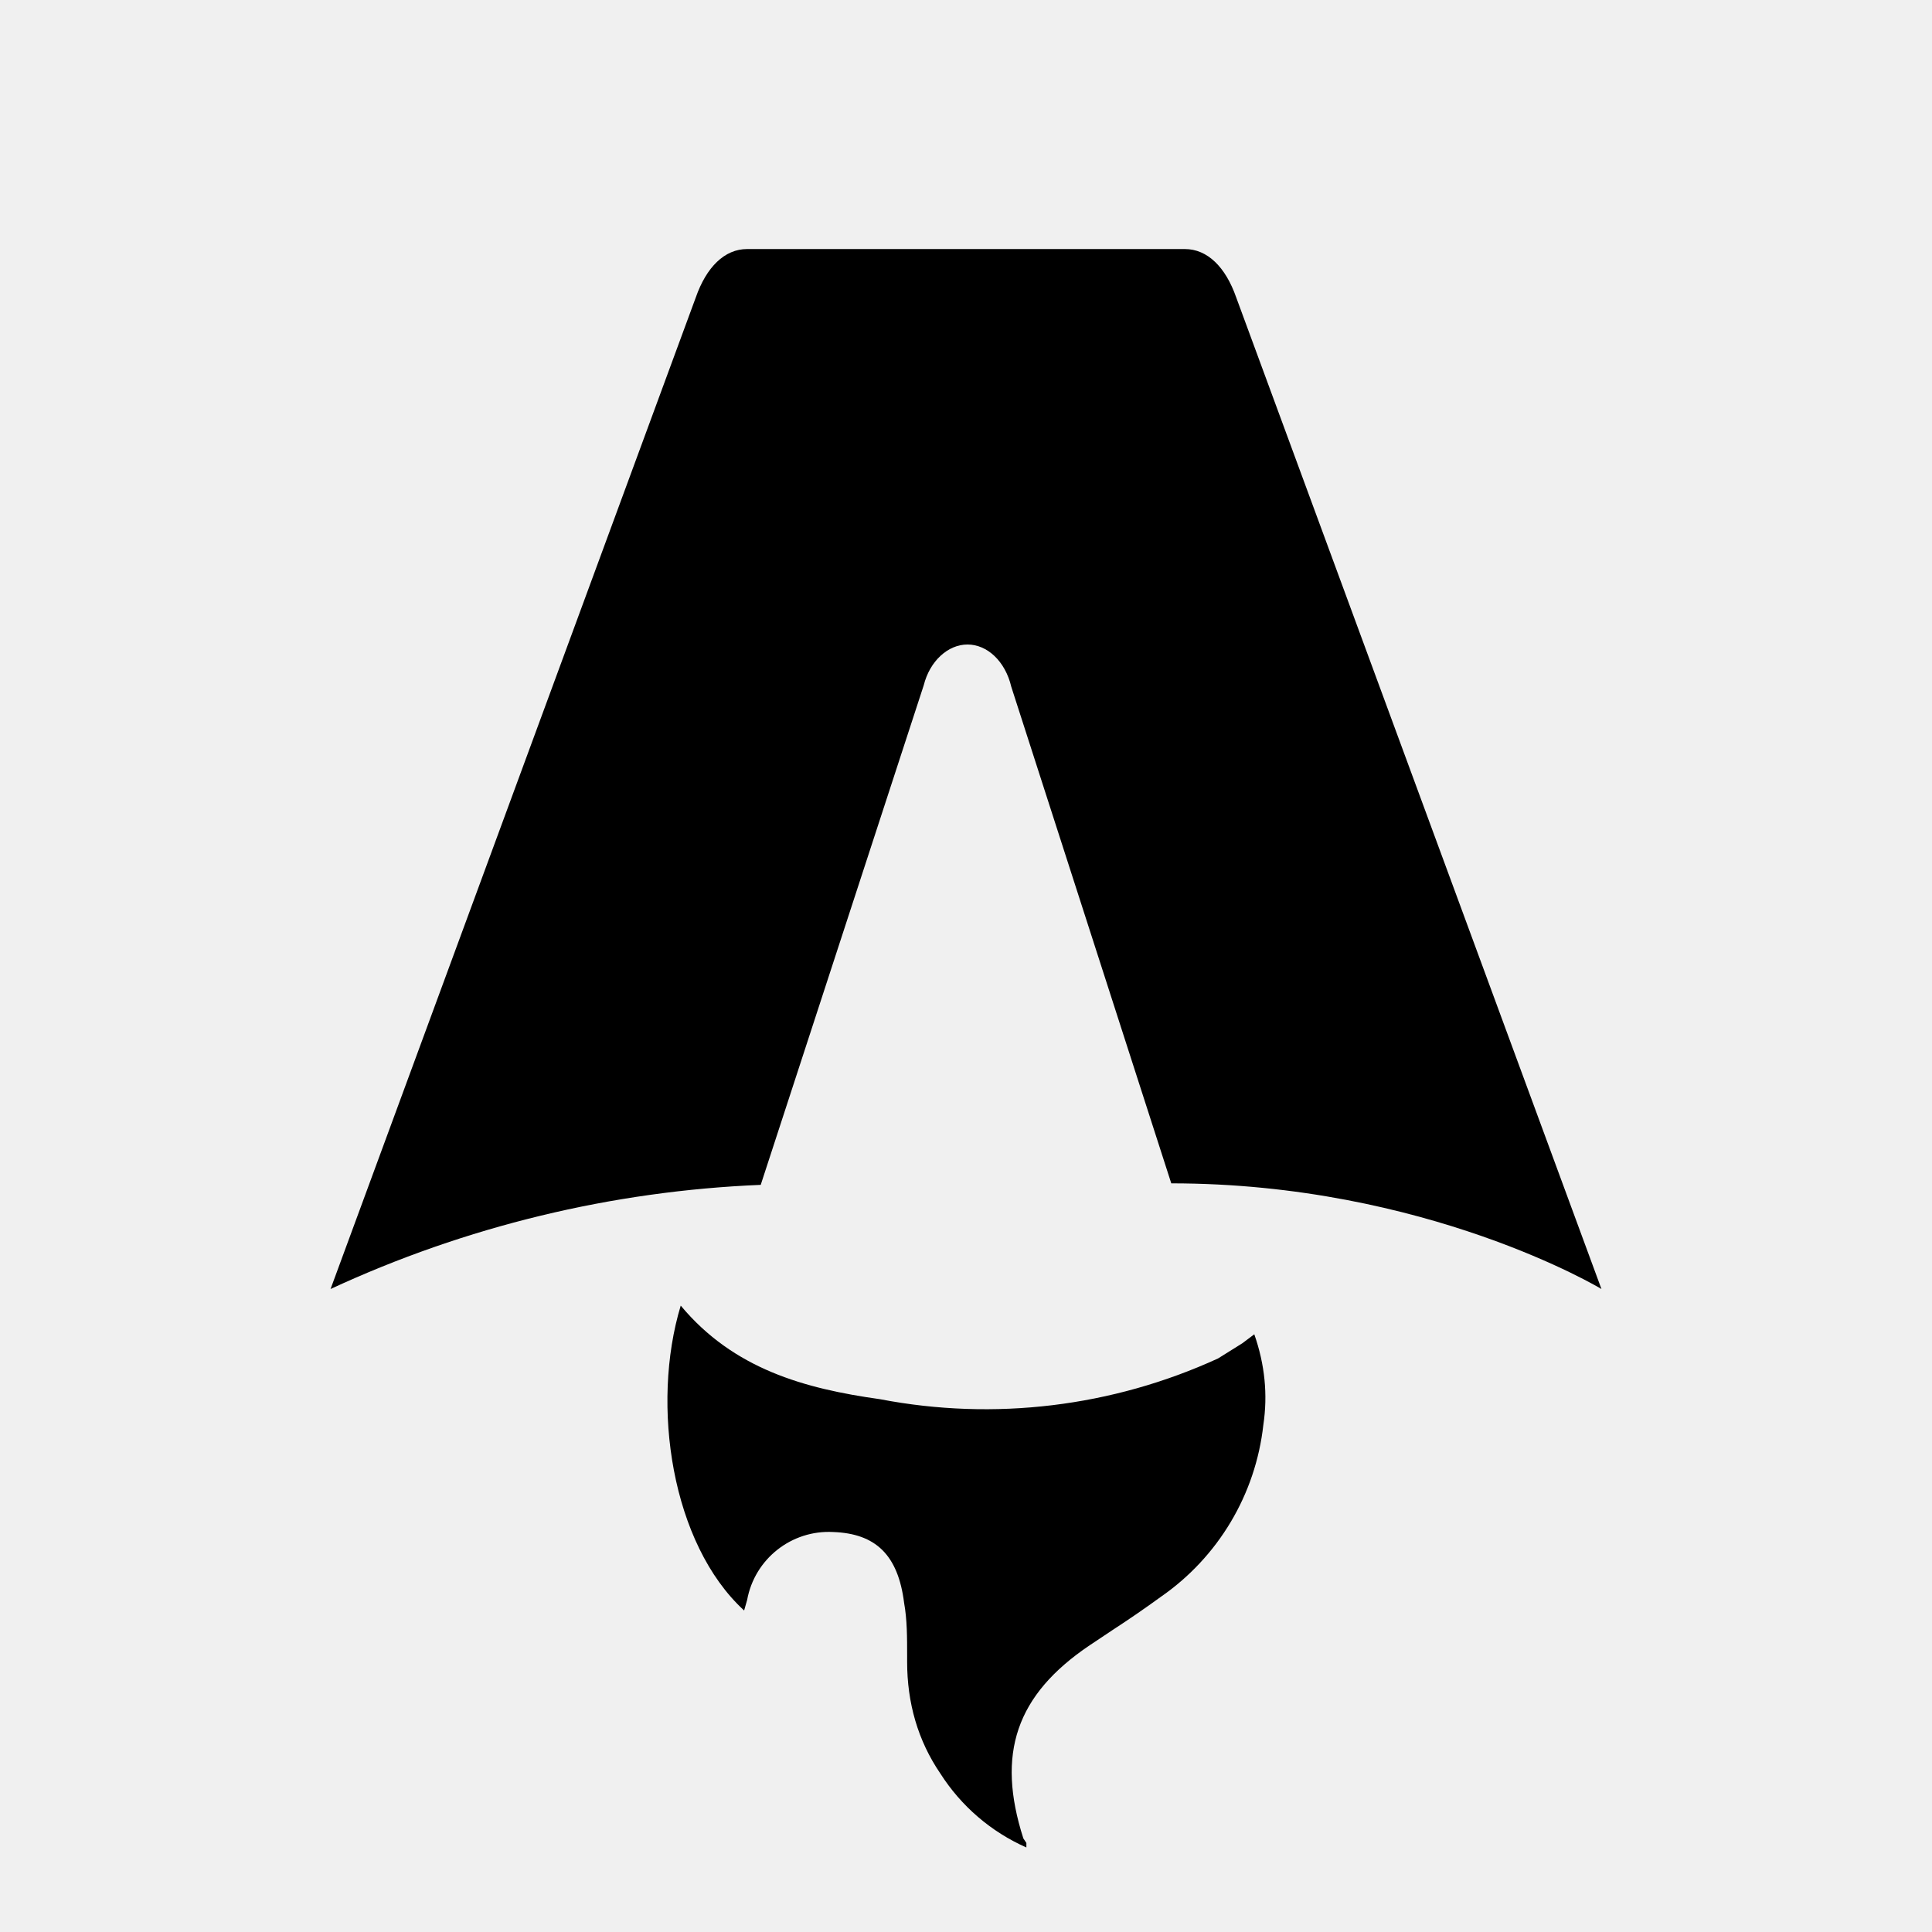
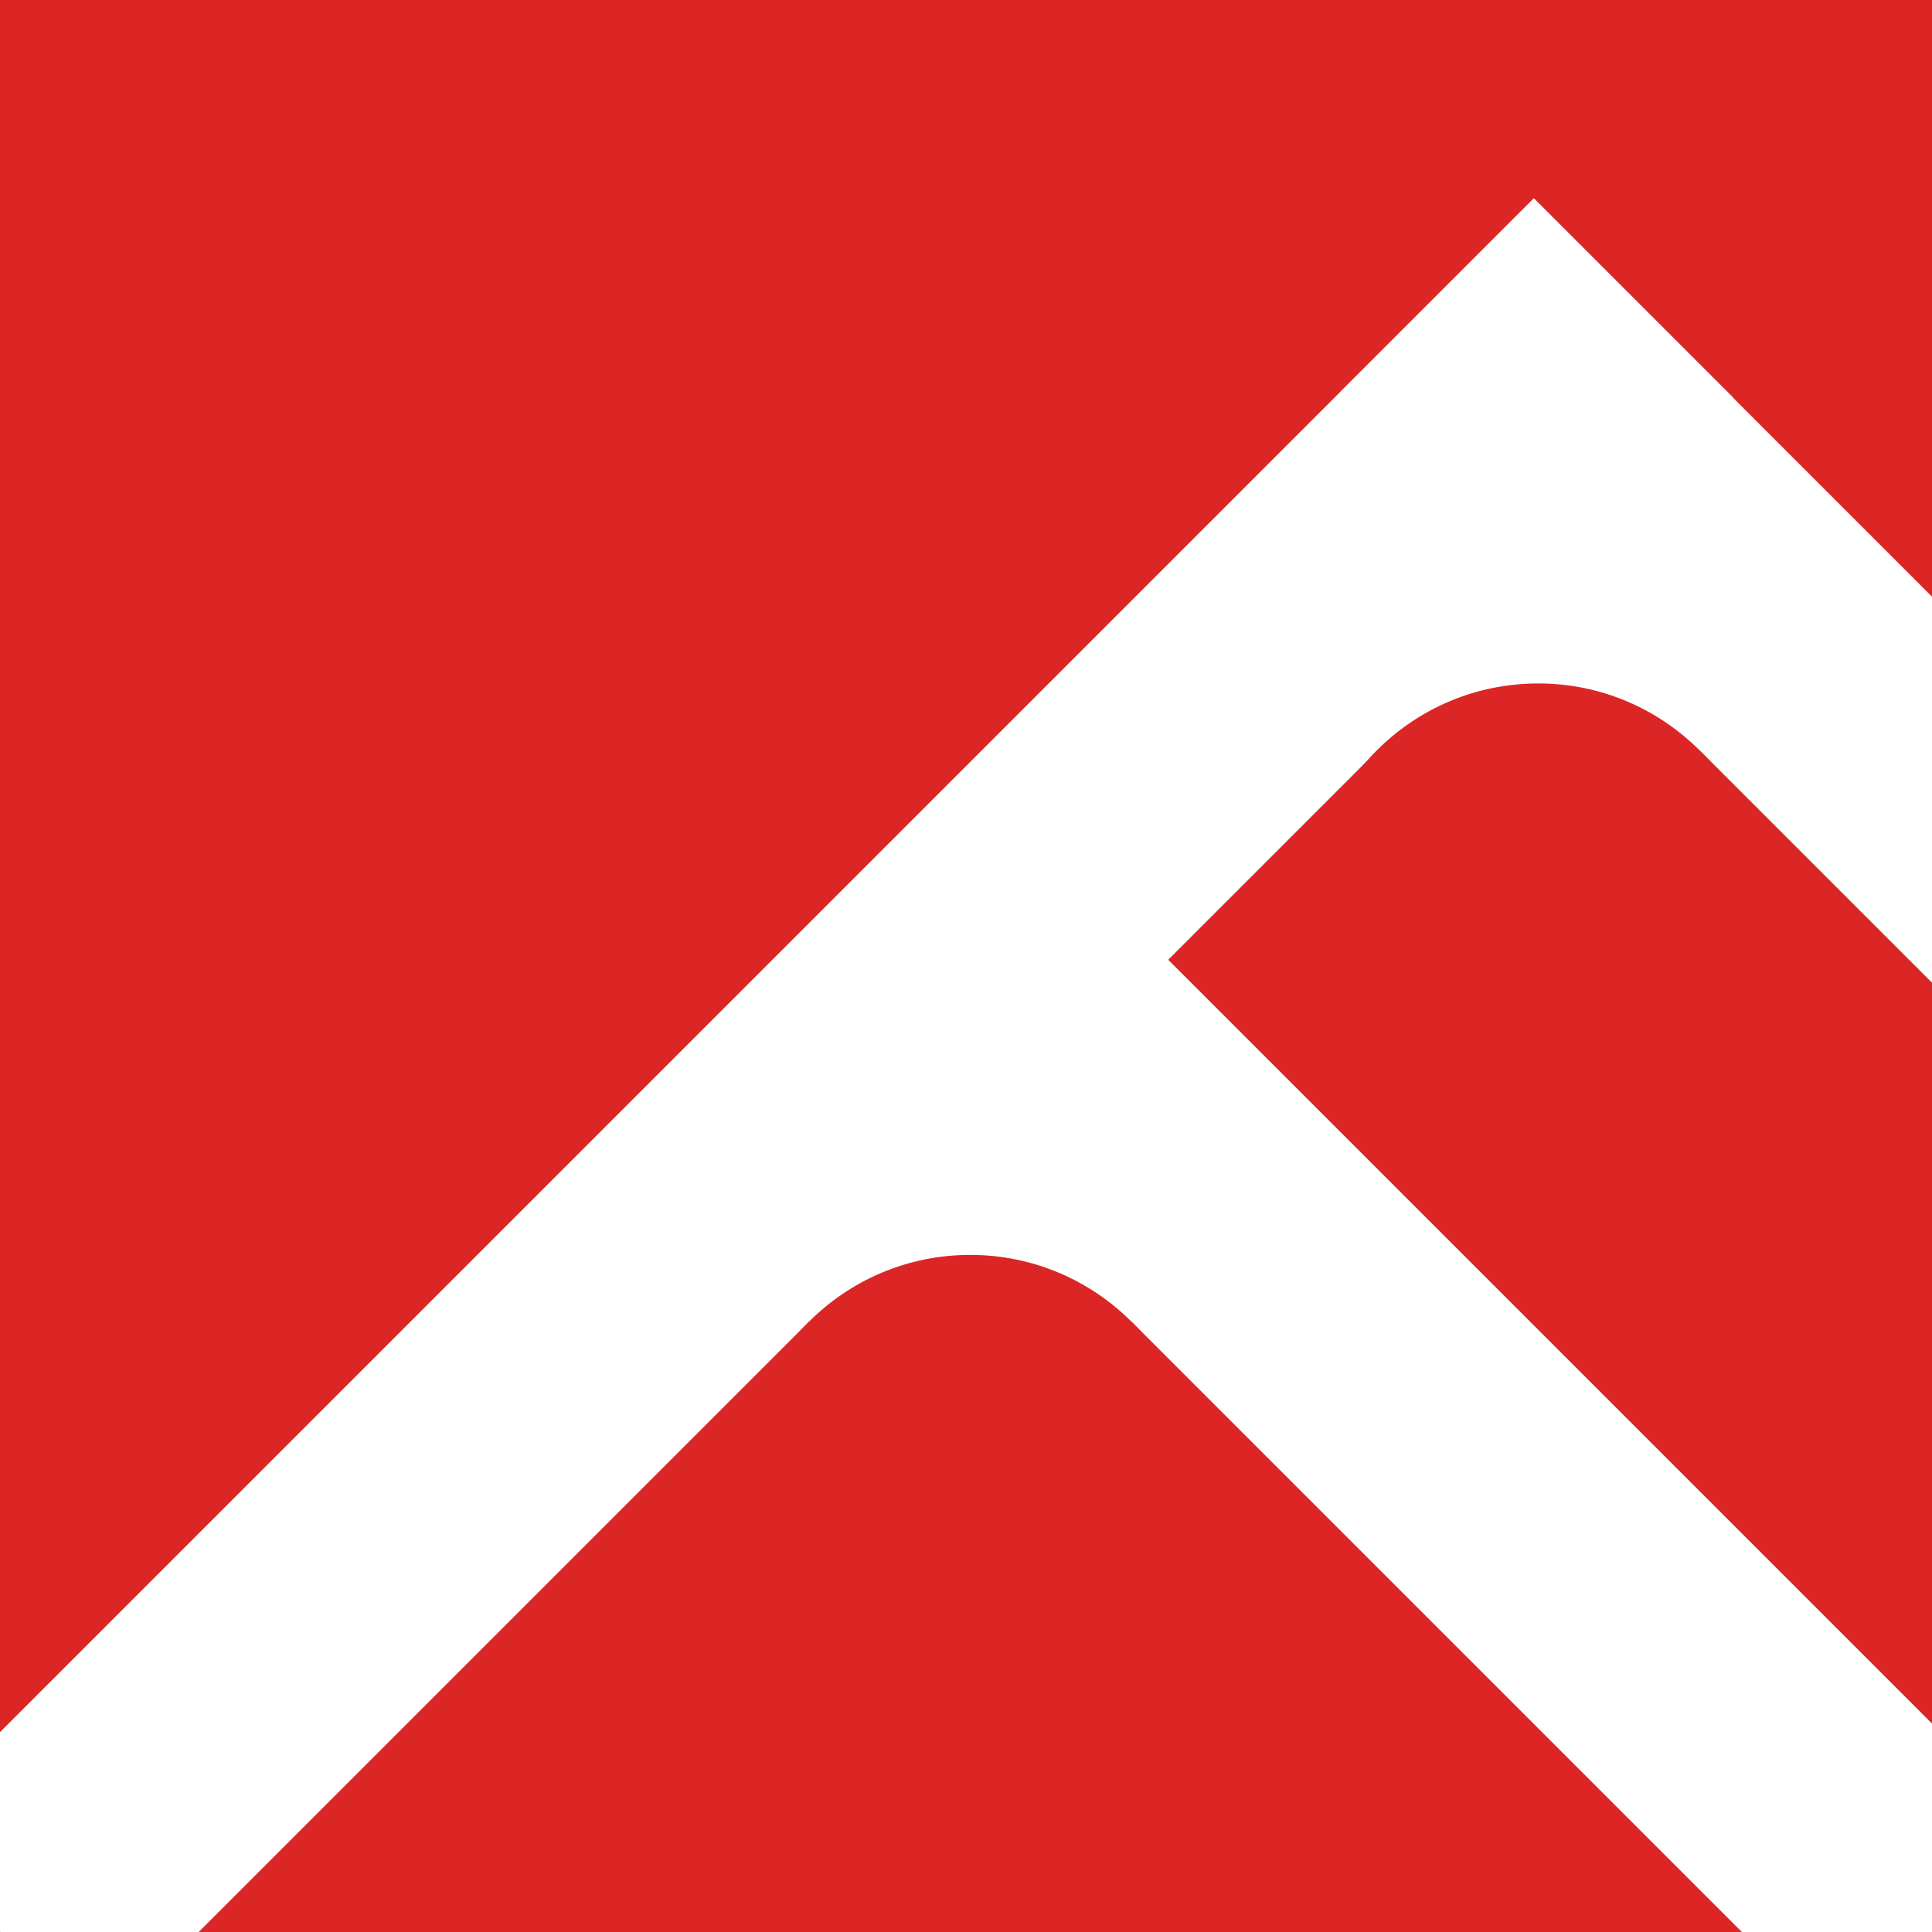
- <svg xmlns="http://www.w3.org/2000/svg" fill="none" viewBox="0 0 128 128">
-   <path d="M50.4 78.5a75.1 75.1 0 0 0-28.5 6.9l24.2-65.7c.7-2 1.9-3.2 3.4-3.2h29c1.5 0 2.7 1.2 3.4 3.2l24.2 65.7s-11.6-7-28.5-7L67 45.5c-.4-1.7-1.6-2.8-2.9-2.8-1.3 0-2.5 1.1-2.9 2.7L50.4 78.5Zm-1.1 28.2Zm-4.2-20.2c-2 6.6-.6 15.8 4.2 20.2a17.5 17.5 0 0 1 .2-.7 5.5 5.5 0 0 1 5.7-4.5c2.8.1 4.3 1.5 4.7 4.7.2 1.1.2 2.3.2 3.5v.4c0 2.7.7 5.2 2.2 7.4a13 13 0 0 0 5.7 4.9v-.3l-.2-.3c-1.8-5.6-.5-9.5 4.4-12.8l1.5-1a73 73 0 0 0 3.2-2.2 16 16 0 0 0 6.8-11.4c.3-2 .1-4-.6-6l-.8.6-1.6 1a37 37 0 0 1-22.4 2.7c-5-.7-9.7-2-13.2-6.2Z" />
-   <style>
-         path { fill: #000; }
-         @media (prefers-color-scheme: dark) {
-             path { fill: #FFF; }
-         }
+ <svg xmlns="http://www.w3.org/2000/svg" id="Layer_1" data-name="Layer 1" viewBox="0 0 128 128">
+   <defs>
+     <style>
+       .cls-1 {
+         fill: #fff;
+       }
+ 
+       .cls-2 {
+         fill: none;
+       }
+ 
+       .cls-3 {
+         fill: #dc2626;
+       }
+ 
+       .cls-4 {
+         clip-path: url(#clippath);
+       }
    </style>
+     <clipPath id="clippath">
+       <rect class="cls-2" y="0" width="128" height="128" />
+     </clipPath>
+   </defs>
+   <g class="cls-4">
+     <rect class="cls-3" width="128" height="128" transform="translate(128 128) rotate(180)" />
+     <rect class="cls-1" x="-26.51" y="54.63" width="181.02" height="18.67" transform="translate(-26.49 63.99) rotate(-45)" />
+     <rect class="cls-3" x="118.37" y="-9.14" width="34.79" height="63.66" transform="translate(23.72 102.64) rotate(-45)" />
+     <rect class="cls-1" x="85.99" y="32.72" width="62.88" height="18.16" transform="translate(63.95 -70.79) rotate(45)" />
+     <rect class="cls-3" x="84.17" y="46.99" width="36.94" height="34.96" transform="translate(75.65 -53.70) rotate(45)" />
+     <rect class="cls-1" x="57.17" y="91.31" width="88.16" height="18.67" transform="translate(100.82 -42.12) rotate(45)" />
+     <circle class="cls-1" cx="64.28" cy="76.85" r="15.11" />
+     <circle class="cls-3" cx="64.28" cy="98.25" r="15.11" />
+     <circle class="cls-1" cx="101.91" cy="38.98" r="15.11" />
+     <circle class="cls-3" cx="101.91" cy="60.39" r="15.11" />
+   </g>
</svg>
